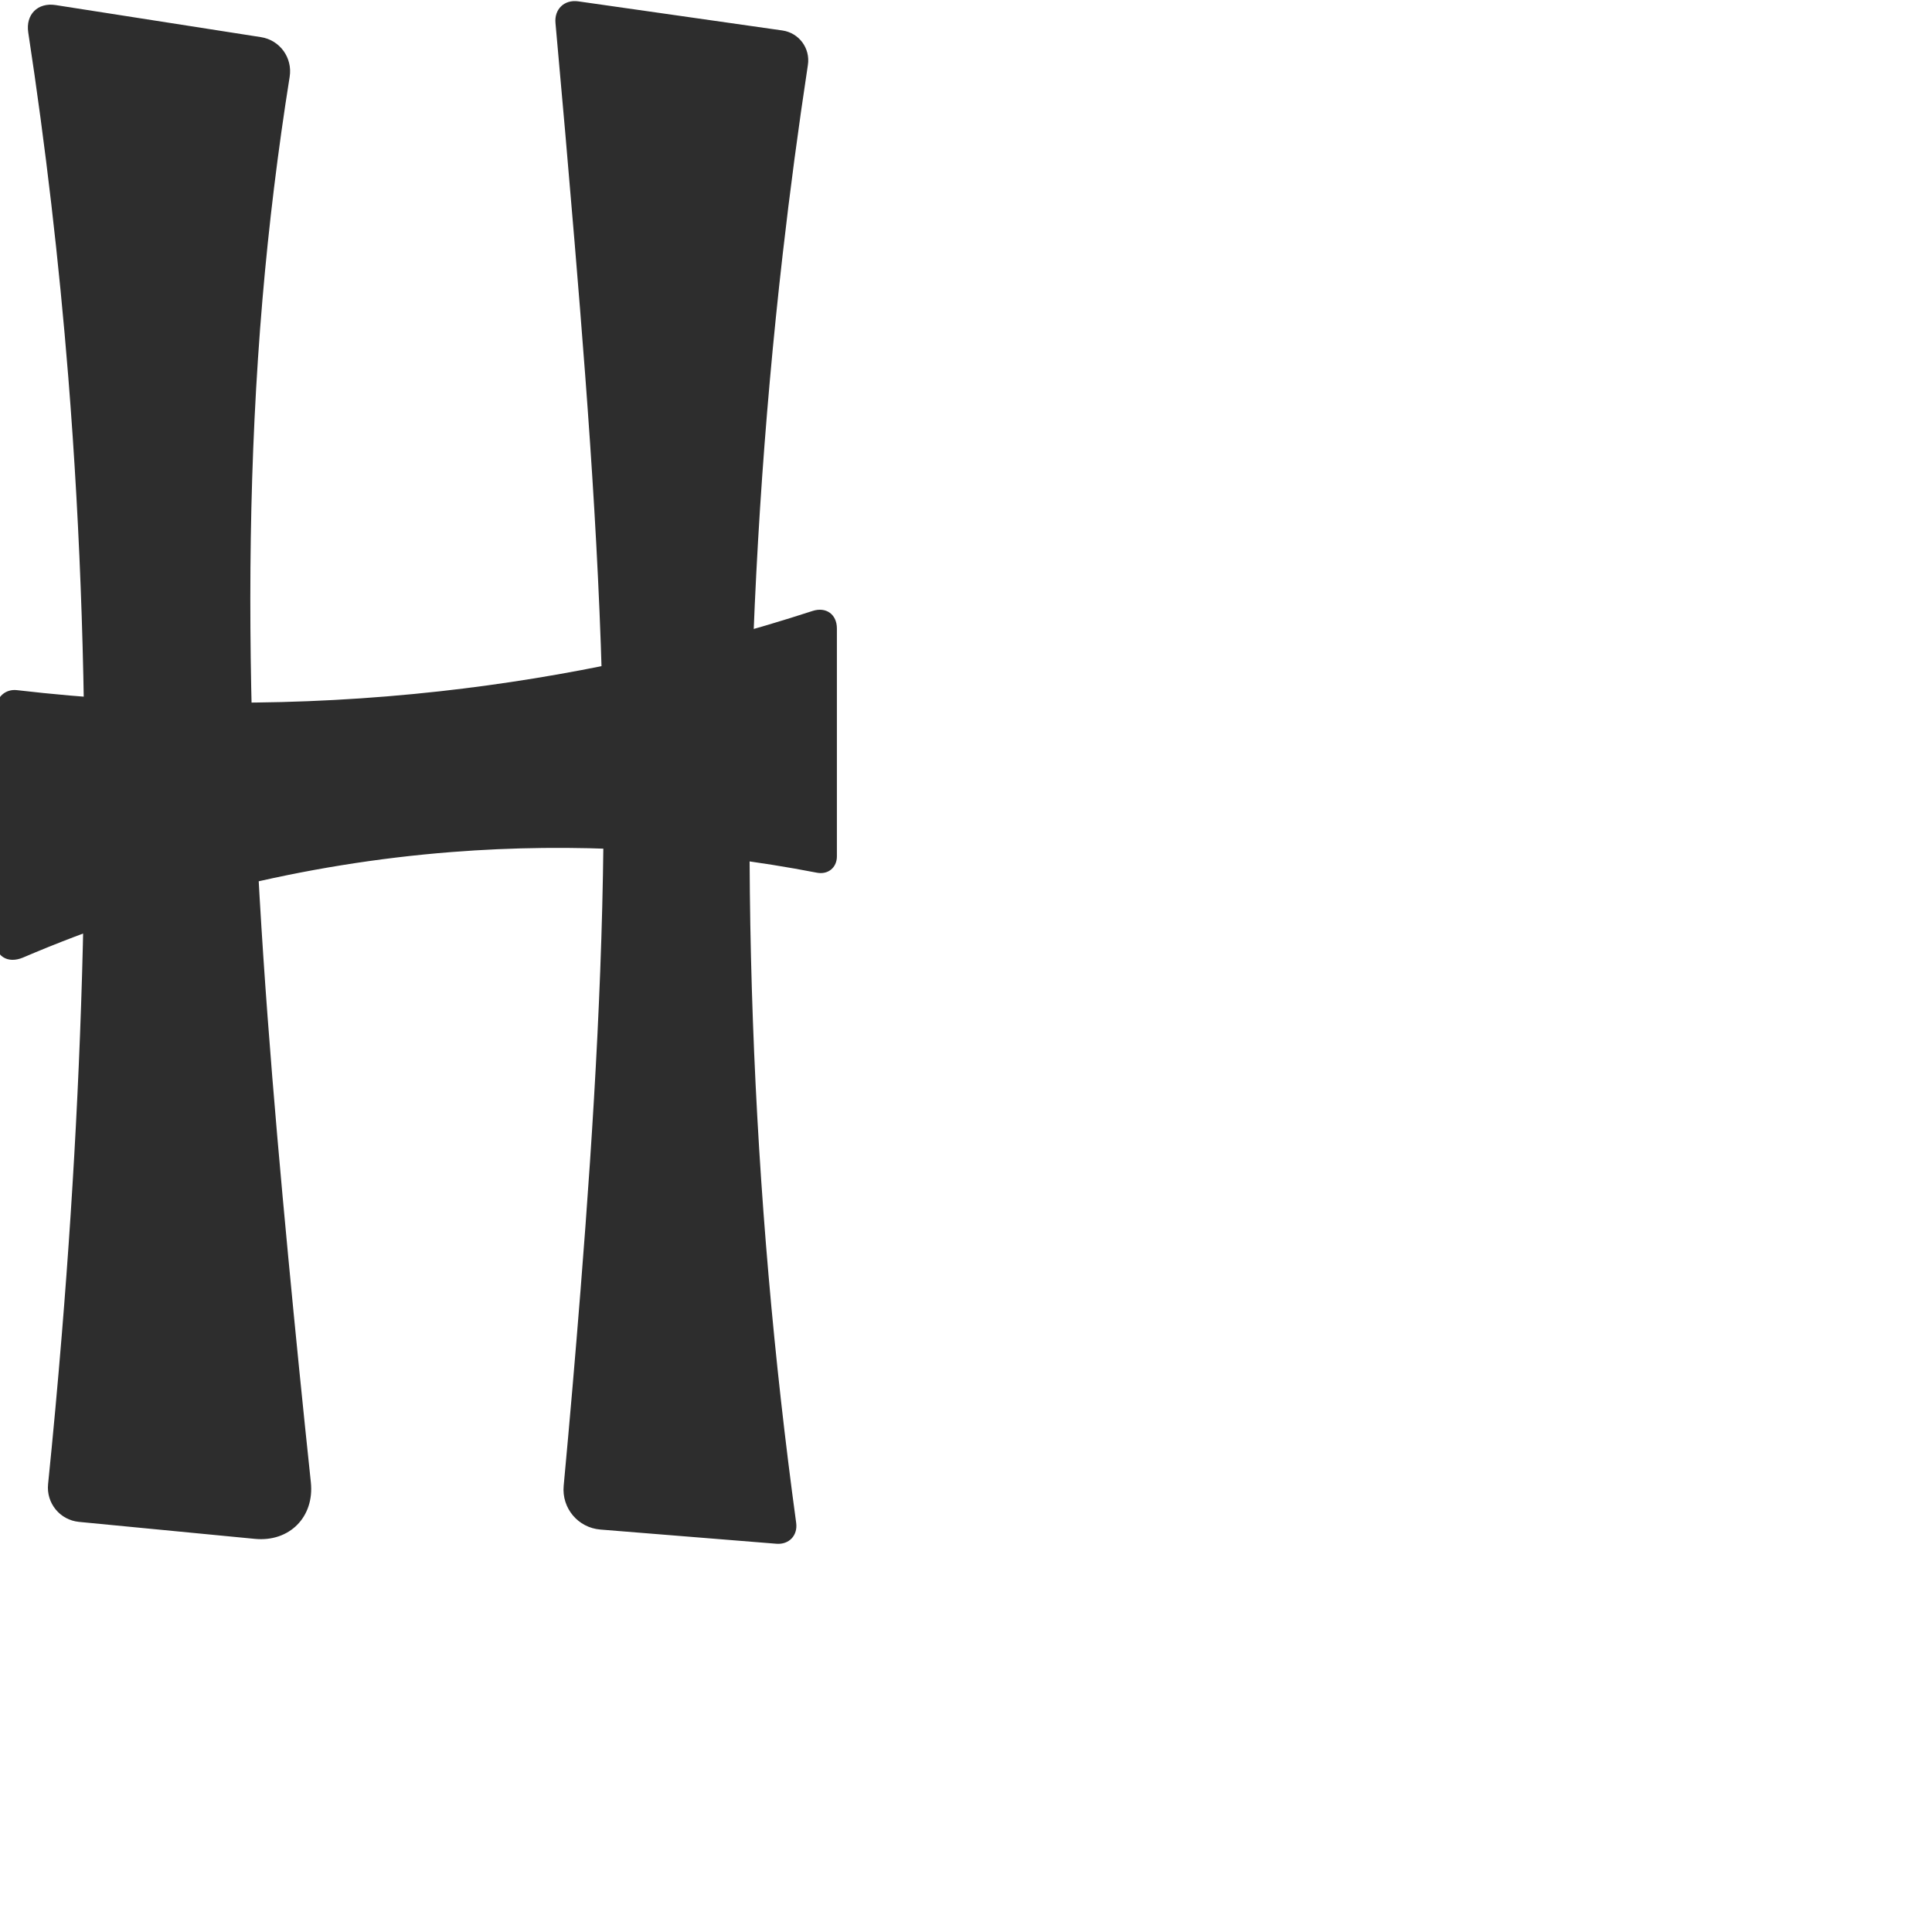
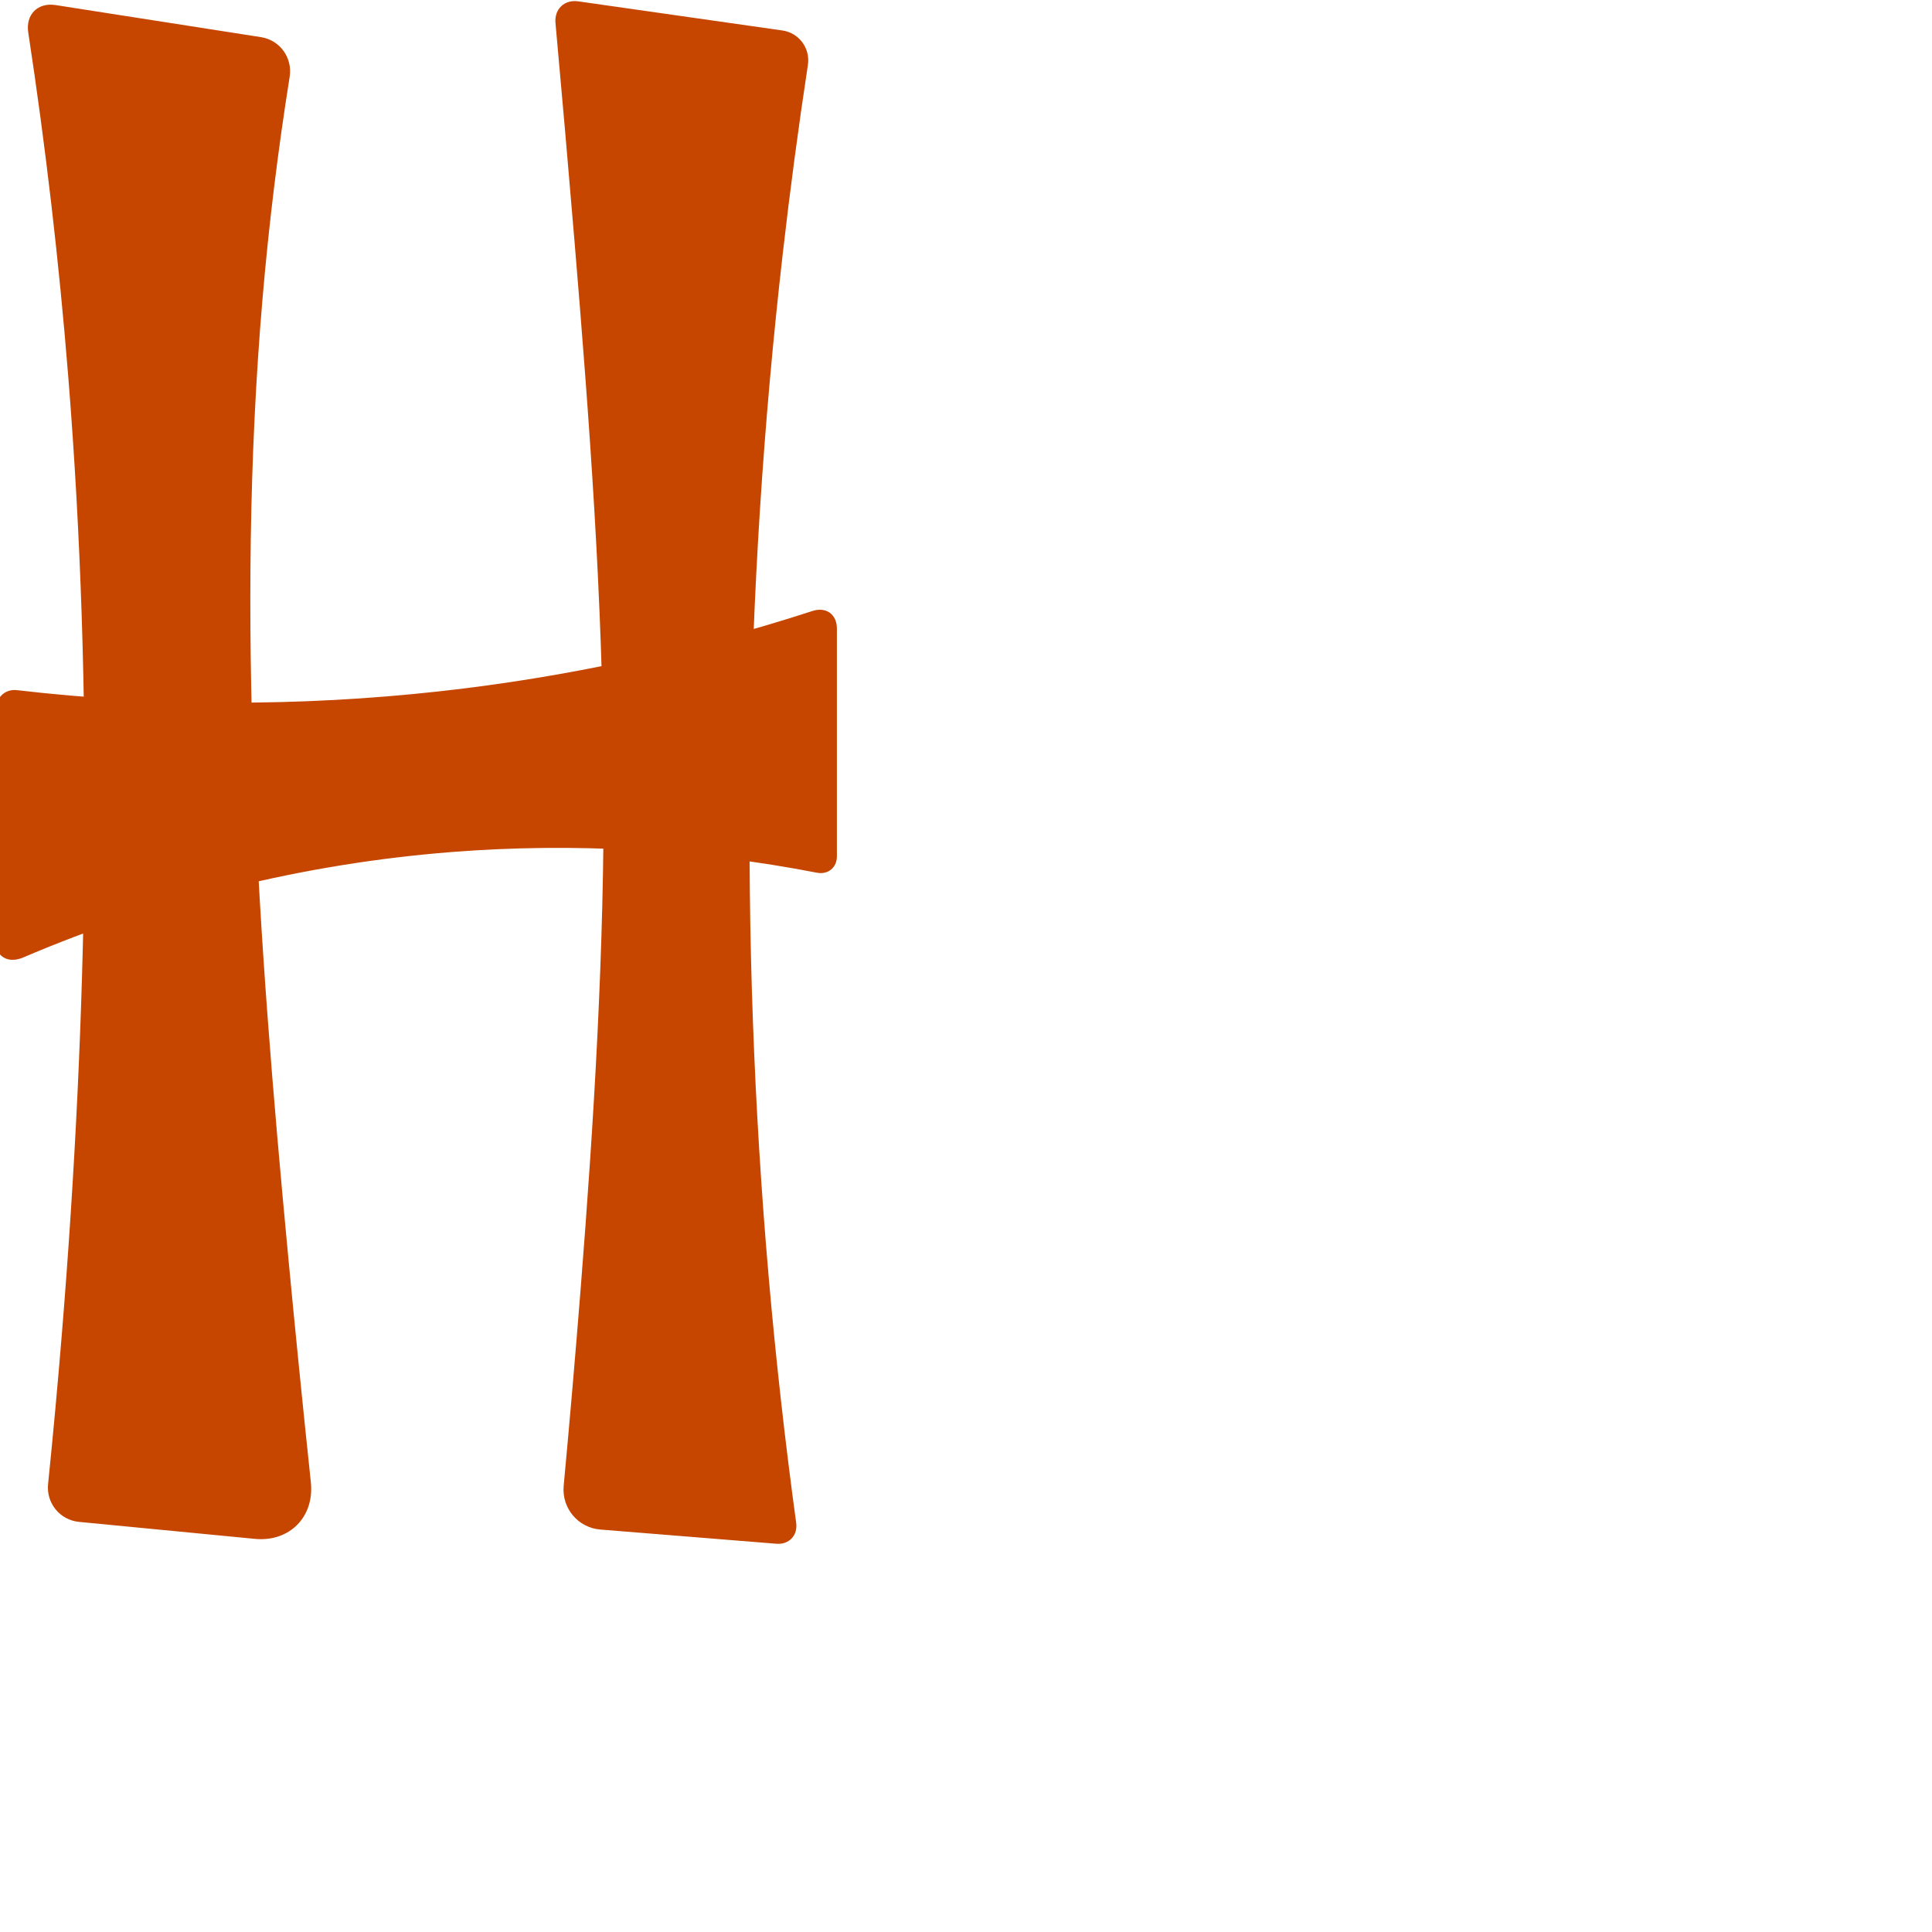
<svg xmlns="http://www.w3.org/2000/svg" xml:space="preserve" width="1000" height="1000" version="1.1" style="clip-rule:evenodd;fill-rule:evenodd;image-rendering:optimizeQuality;shape-rendering:geometricPrecision;text-rendering:geometricPrecision" viewBox="0 0 1000 1000" id="svg10">
  <defs id="defs4">
    <style type="text/css" id="style2">
   
    .fil0 {fill:#EF7F1A;fill-rule:nonzero}
   
  </style>
  </defs>
-   <path id="path847" style="fill:#2d2d2d;fill-rule:nonzero;stroke:none;stroke-width:0.959px;stroke-linecap:butt;stroke-linejoin:miter;stroke-opacity:1" d="M 297.369,124.972 C 294.224,87.272 290.94,49.583 287.516,11.907 286.86,4.694 292.136,-0.324 299.306,0.699 L 404.949,15.77 c 8.635,1.232 14.526,9.214 13.215,17.837 -4.945,32.52 -9.287,65.132 -13.024,97.814 -20.07,175.537 -22.609,353.086 -7.305,529.103 3.71,42.672 8.466,85.253 14.261,127.692 0.889,6.511 -3.673,11.357 -10.223,10.828 l -91.112,-7.351 c -11.588,-0.935 -20.078,-11.073 -19,-22.649 3.146,-33.779 6.058,-67.58 8.737,-101.399 6.965,-87.947 12.352,-176.098 11.93,-264.319 -0.444,-92.944 -7.332,-185.73 -15.058,-278.353 z M 422.867,451.716 C 360.704,439.671 296.913,436.054 233.788,441.01 157.566,446.995 82.346,465.52 12.045,495.573 3.843,499.079 -2.69,494.862 -2.637,485.941 l 0.706,-119.285 c 0.035,-5.928 4.83,-10.12 10.719,-9.436 72.649,8.444 146.255,8.642 218.948,0.58 65.478,-7.262 130.211,-21.22 192.866,-41.577 6.959,-2.261 12.572,1.751 12.572,9.068 l 0,117.986 c 0,5.807 -4.606,9.541 -10.307,8.437 z M 149.135,649.974 c 3.704,39.105 7.625,78.19 11.763,117.251 1.897,17.909 -11.047,31.02 -28.973,29.289 l -91.046,-8.791 c -9.856,-0.952 -16.994,-9.705 -15.991,-19.557 2.629,-25.845 5.003,-51.717 7.12,-77.609 C 45.484,525.741 48.554,359.848 35.333,195.011 30.551,135.391 23.641,75.942 14.623,16.814 13.206,7.523 19.528,1.176 28.814,2.626 L 135.08,19.223 c 9.821,1.534 16.413,10.718 14.848,20.534 -6.088,38.181 -10.782,76.583 -14.068,115.106 -14.052,164.728 -2.313,330.521 13.276,495.111 z" />
+   <path id="path847" style="fill:#c64600;fill-rule:nonzero;stroke:none;stroke-width:0.959px;stroke-linecap:butt;stroke-linejoin:miter;stroke-opacity:1" d="M 297.369,124.972 C 294.224,87.272 290.94,49.583 287.516,11.907 286.86,4.694 292.136,-0.324 299.306,0.699 L 404.949,15.77 c 8.635,1.232 14.526,9.214 13.215,17.837 -4.945,32.52 -9.287,65.132 -13.024,97.814 -20.07,175.537 -22.609,353.086 -7.305,529.103 3.71,42.672 8.466,85.253 14.261,127.692 0.889,6.511 -3.673,11.357 -10.223,10.828 l -91.112,-7.351 c -11.588,-0.935 -20.078,-11.073 -19,-22.649 3.146,-33.779 6.058,-67.58 8.737,-101.399 6.965,-87.947 12.352,-176.098 11.93,-264.319 -0.444,-92.944 -7.332,-185.73 -15.058,-278.353 z M 422.867,451.716 C 360.704,439.671 296.913,436.054 233.788,441.01 157.566,446.995 82.346,465.52 12.045,495.573 3.843,499.079 -2.69,494.862 -2.637,485.941 l 0.706,-119.285 c 0.035,-5.928 4.83,-10.12 10.719,-9.436 72.649,8.444 146.255,8.642 218.948,0.58 65.478,-7.262 130.211,-21.22 192.866,-41.577 6.959,-2.261 12.572,1.751 12.572,9.068 l 0,117.986 c 0,5.807 -4.606,9.541 -10.307,8.437 z M 149.135,649.974 c 3.704,39.105 7.625,78.19 11.763,117.251 1.897,17.909 -11.047,31.02 -28.973,29.289 l -91.046,-8.791 c -9.856,-0.952 -16.994,-9.705 -15.991,-19.557 2.629,-25.845 5.003,-51.717 7.12,-77.609 C 45.484,525.741 48.554,359.848 35.333,195.011 30.551,135.391 23.641,75.942 14.623,16.814 13.206,7.523 19.528,1.176 28.814,2.626 L 135.08,19.223 c 9.821,1.534 16.413,10.718 14.848,20.534 -6.088,38.181 -10.782,76.583 -14.068,115.106 -14.052,164.728 -2.313,330.521 13.276,495.111 z" />
</svg>
